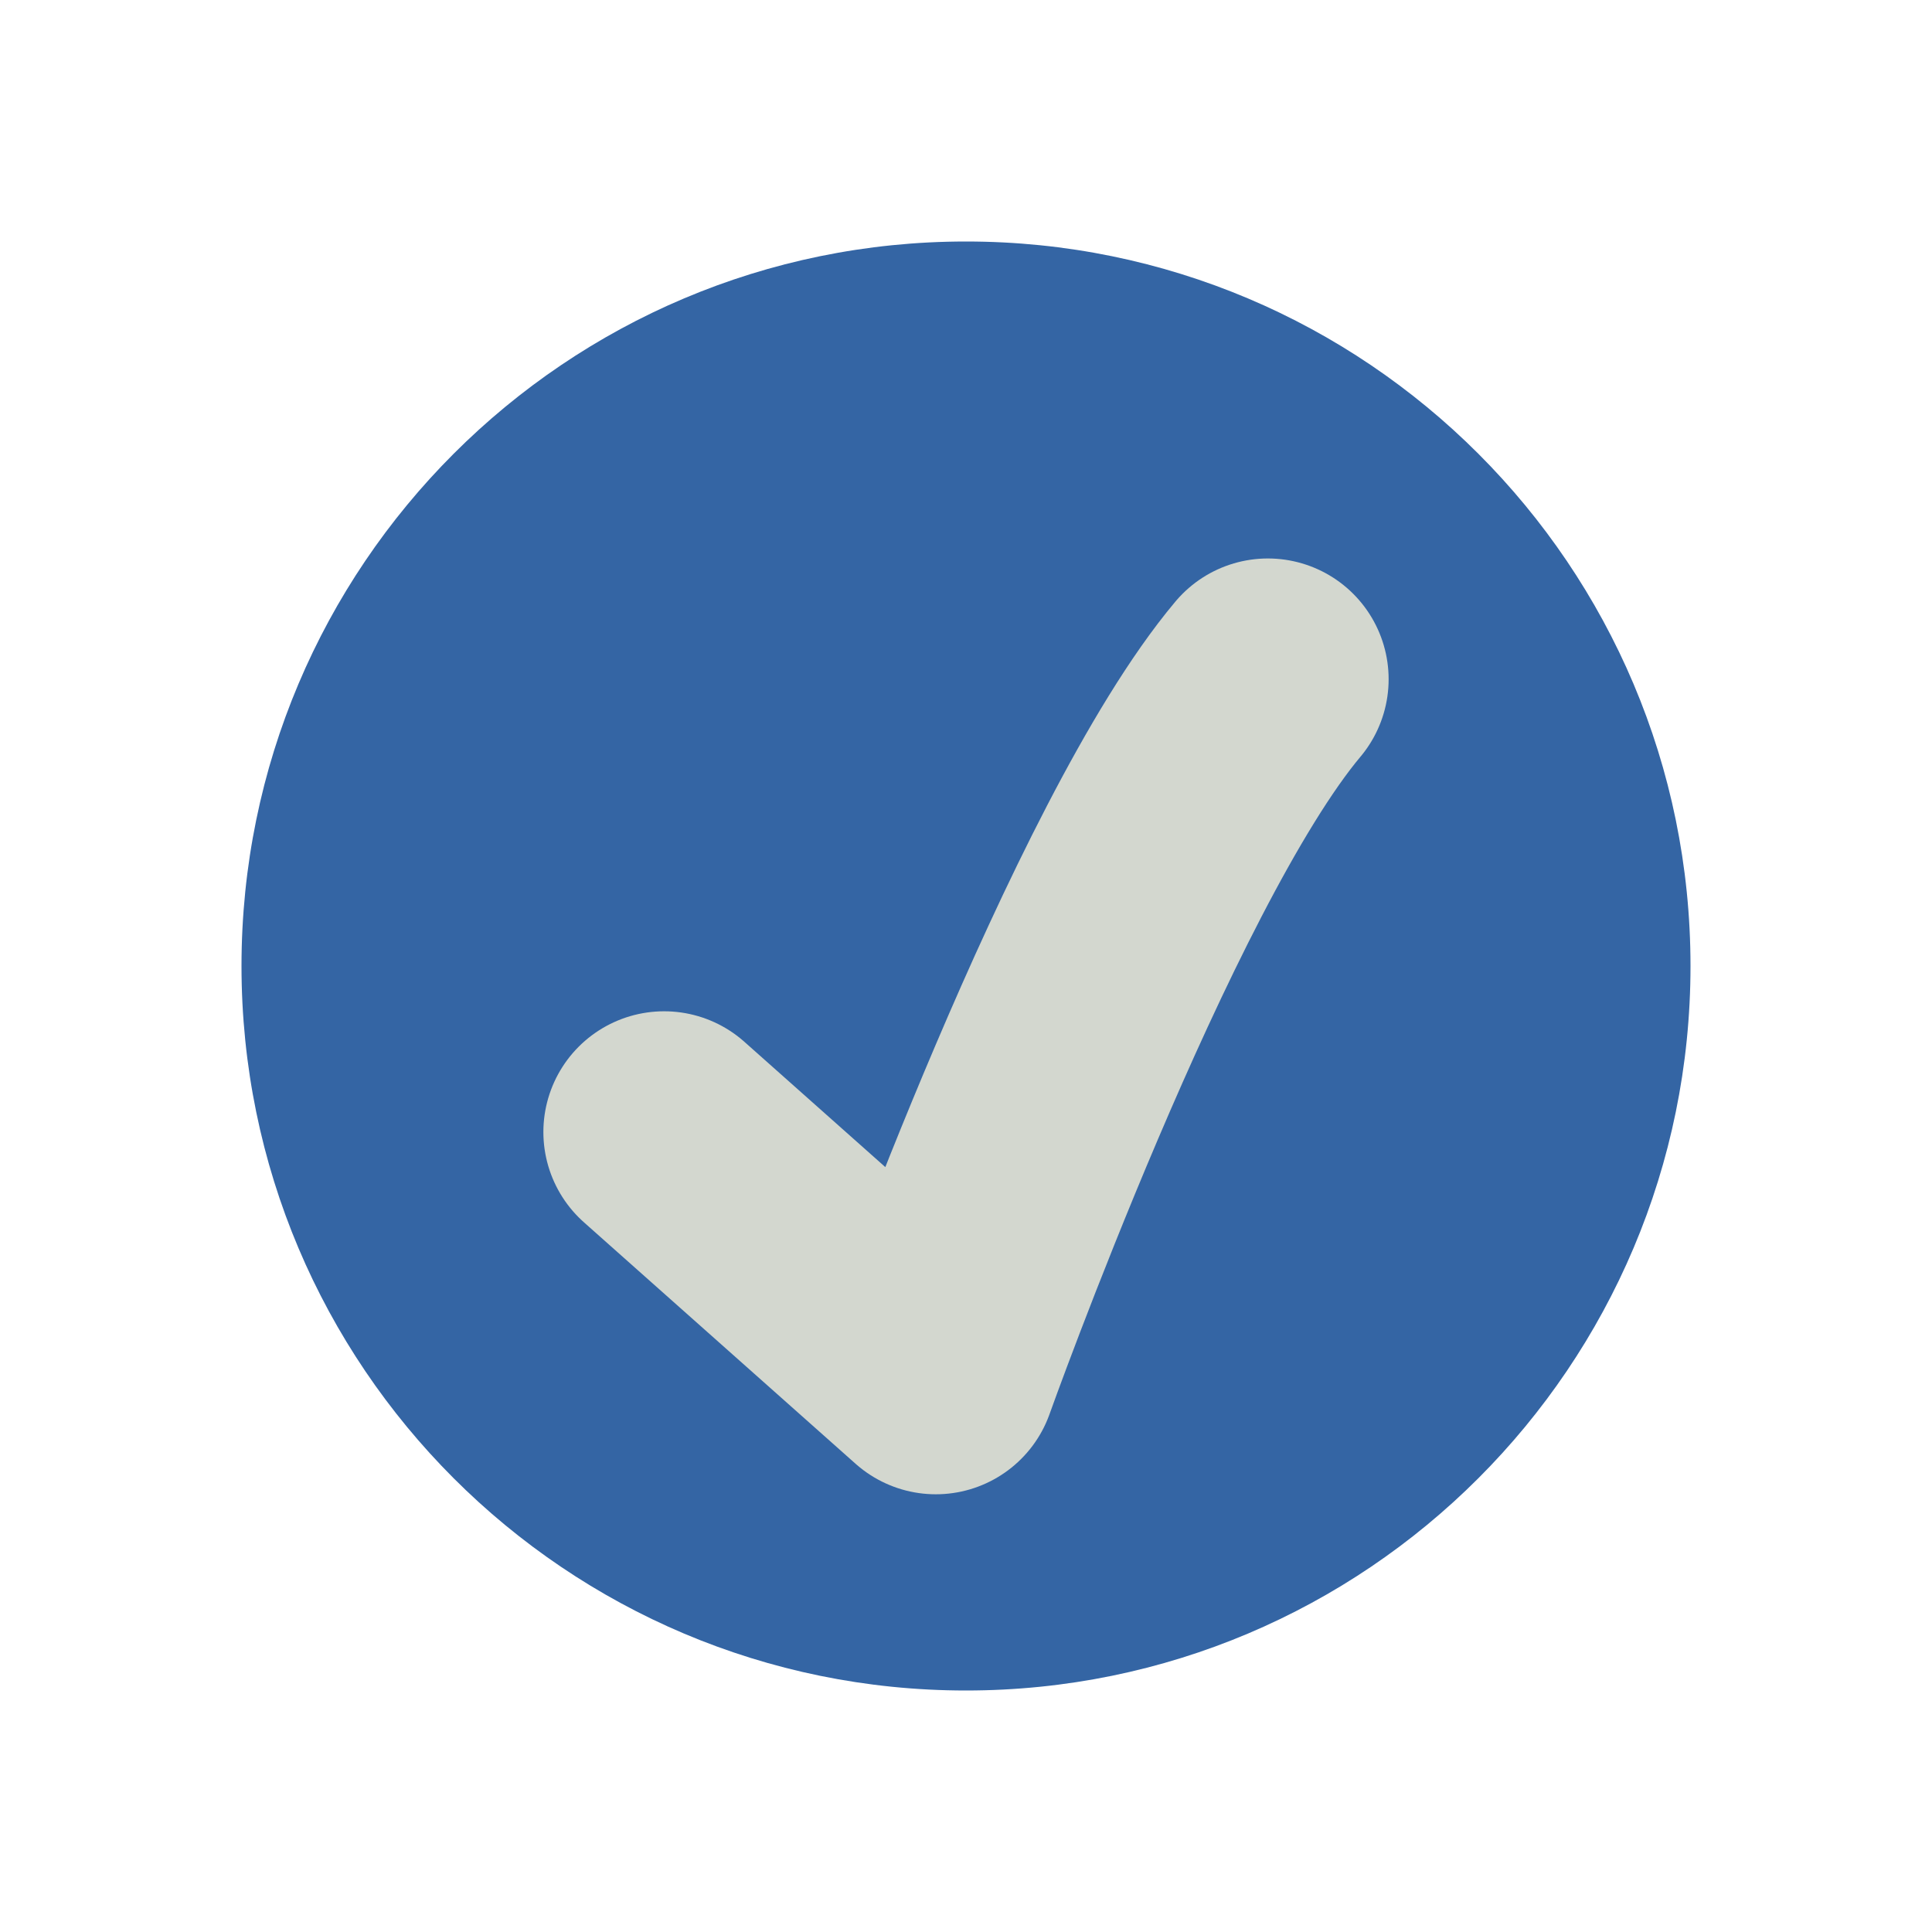
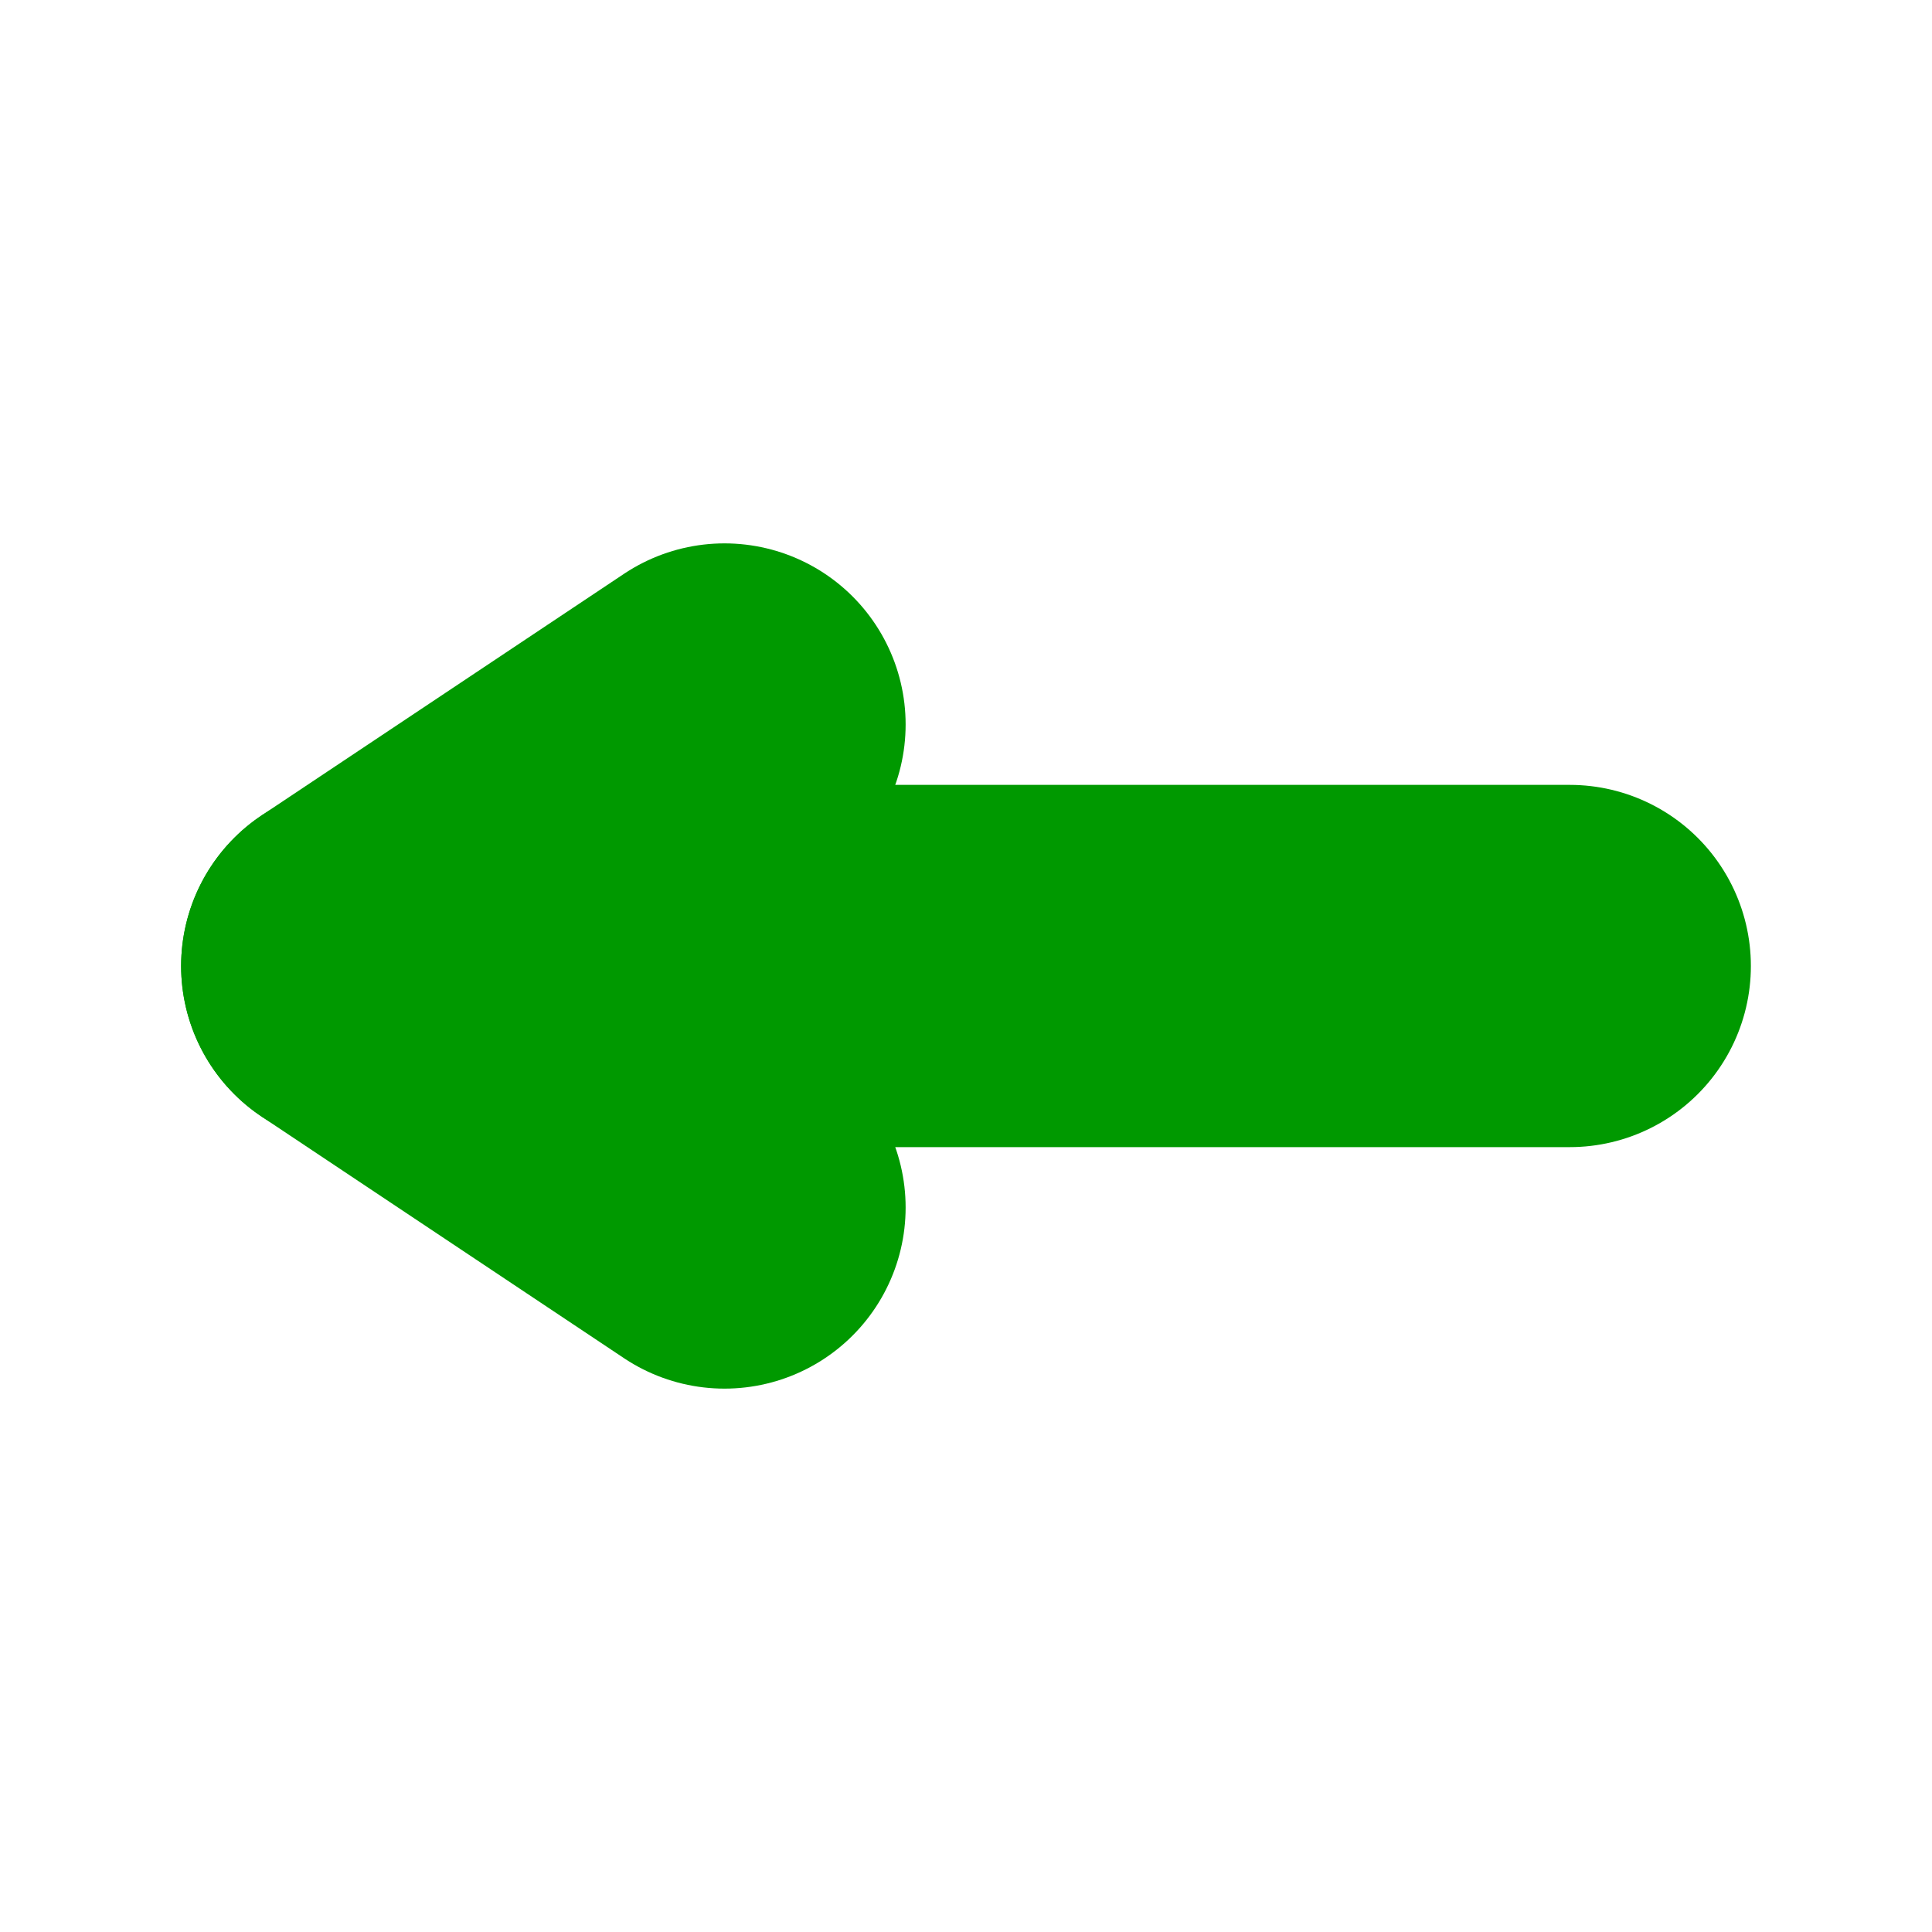
<svg xmlns="http://www.w3.org/2000/svg" width="128" height="128" viewBox="0 0 128 128" version="1.1" id="svg1">
  <defs id="defs1" />
  <g id="layer2" style="display:inline">
-     <circle style="fill:#3465a4;fill-opacity:1;stroke:none;stroke-width:13.091;stroke-linecap:round;stroke-linejoin:bevel;stroke-dasharray:none;stroke-opacity:1;paint-order:markers fill stroke" id="path4" cx="64" cy="64" r="48" />
-     <path style="fill:none;stroke:#d3d7cf;stroke-width:16;stroke-linecap:round;stroke-linejoin:round;stroke-dasharray:none" d="M 44,75 62,91 C 62,91 74.289,56.571 84,45" id="path1" />
+     <path style="fill:none;stroke-width:24;stroke-linecap:round;stroke-linejoin:round;stroke:#009900;stroke-opacity:1;stroke-dasharray:none" d="m 24,64 h 80" id="path1" />
+     <path style="fill:none;stroke:#009900;stroke-width:24;stroke-linecap:round;stroke-linejoin:round;stroke-dasharray:none;stroke-opacity:1" d="M 48,48 24,64 48,80" id="path2" />
  </g>
  <g id="layer1" />
</svg>
